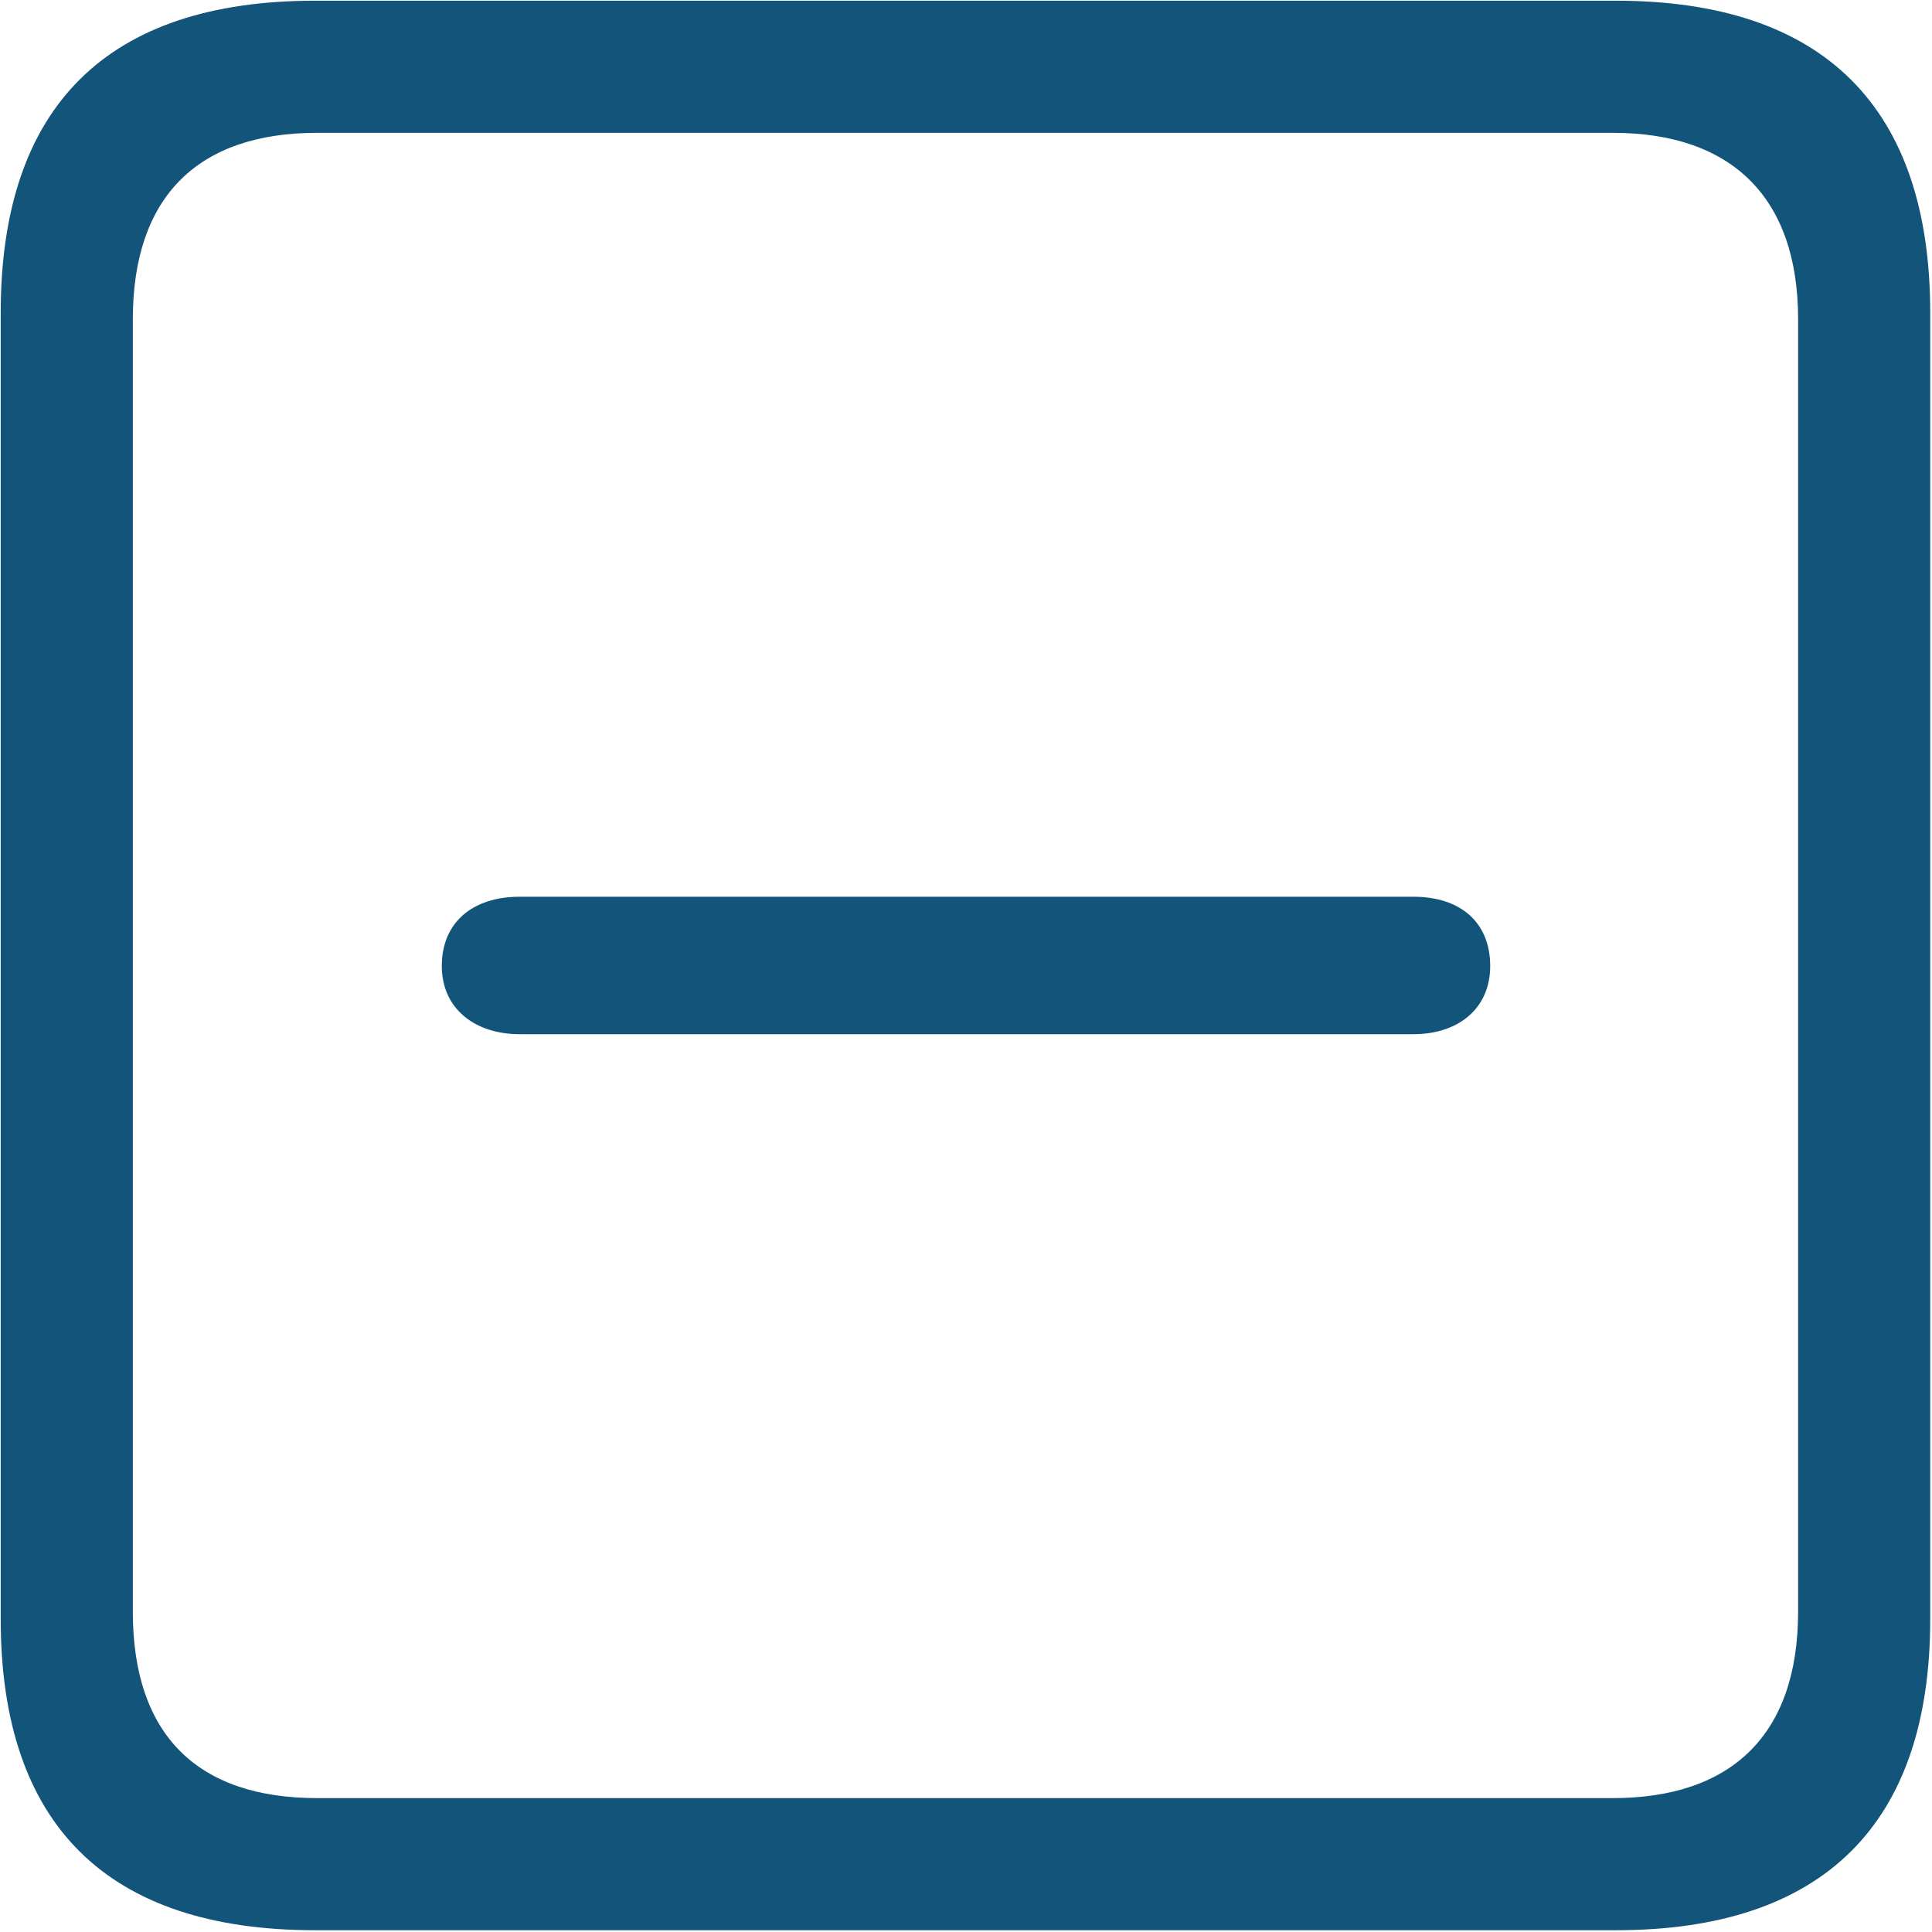
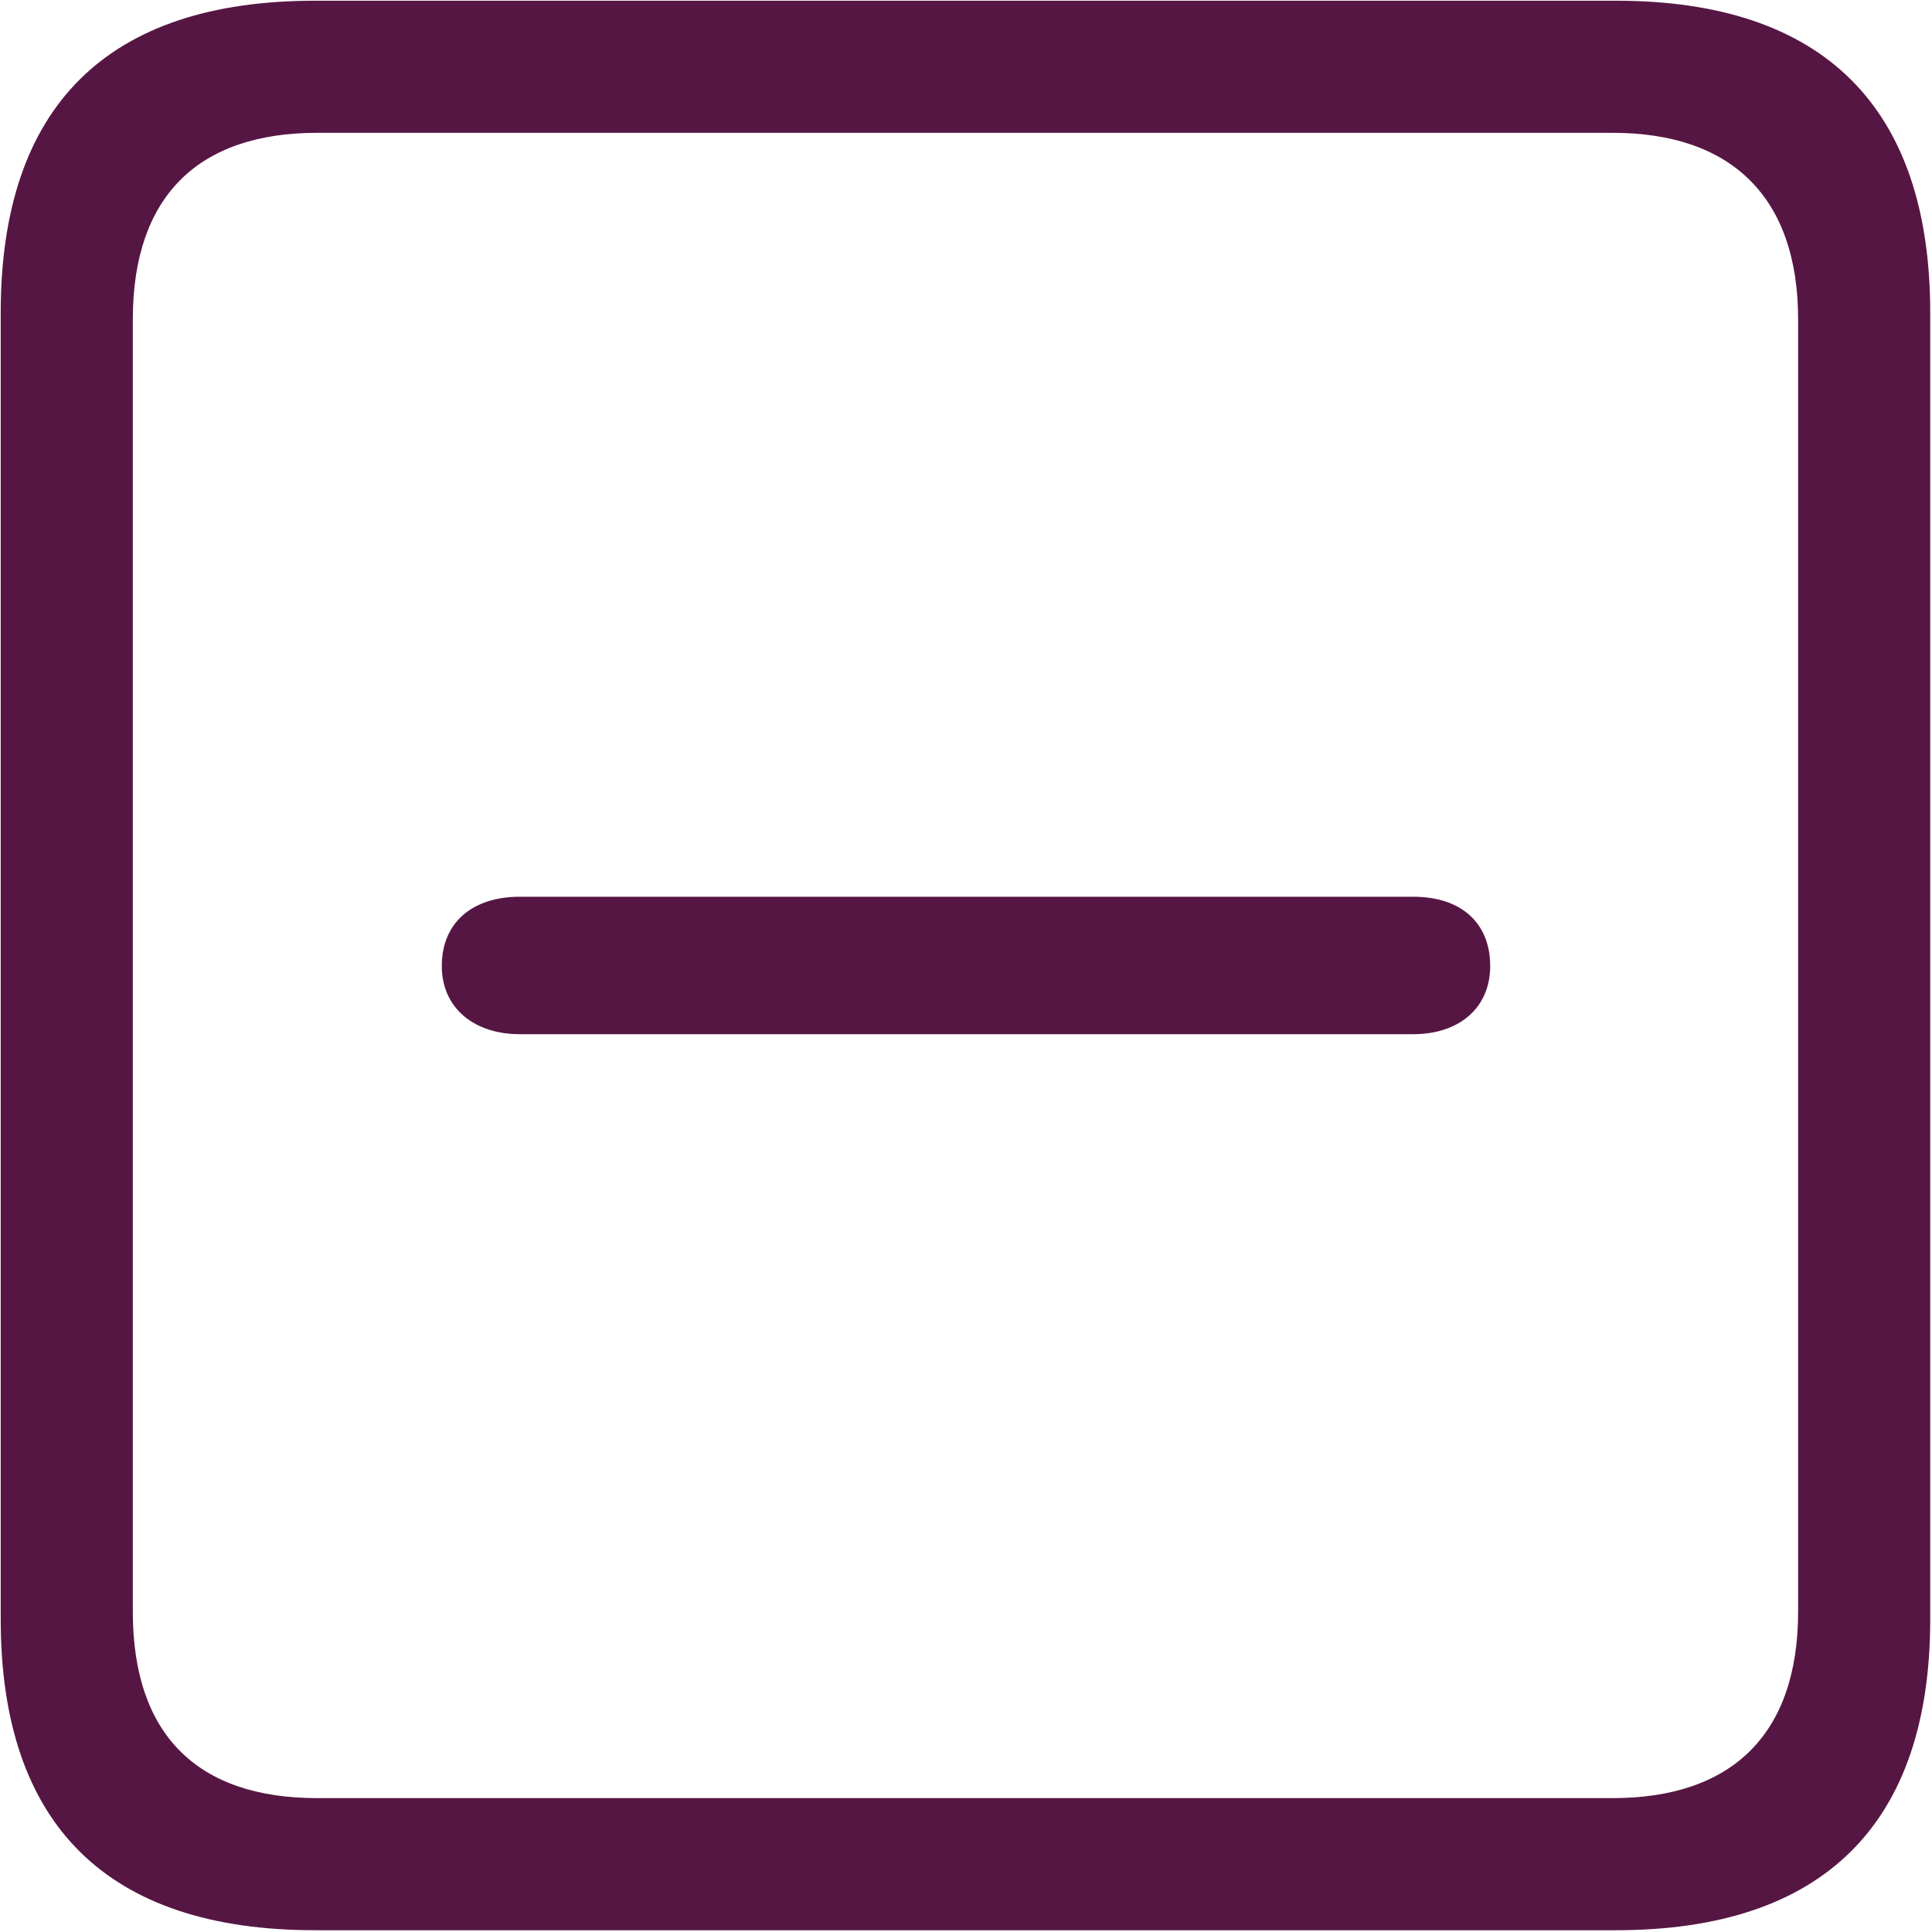
<svg xmlns="http://www.w3.org/2000/svg" width="340" height="340" viewBox="0 0 340 340" fill="none">
-   <path d="M55.438 339.688H284.375C320.938 339.688 339.688 320.938 339.688 284.938V55.062C339.688 18.875 320.938 0.125 284.375 0.125H55.438C18.875 0.125 0.125 18.688 0.125 55.062V284.938C0.125 321.125 18.875 339.688 55.438 339.688ZM55.812 316.438C34.812 316.438 23.375 305.375 23.375 283.625V56.188C23.375 34.625 34.812 23.375 55.812 23.375H283.812C304.625 23.375 316.438 34.625 316.438 56.188V283.625C316.438 305.375 304.625 316.438 283.812 316.438H55.812ZM91.438 182H248.75C256.625 182 262.25 177.5 262.25 170C262.25 162.312 257 157.812 248.75 157.812H91.438C83.188 157.812 77.75 162.312 77.75 170C77.75 177.5 83.562 182 91.438 182Z" fill="#13547a" />
+   <path d="M55.438 339.688H284.375C320.938 339.688 339.688 320.938 339.688 284.938V55.062C339.688 18.875 320.938 0.125 284.375 0.125H55.438C18.875 0.125 0.125 18.688 0.125 55.062V284.938C0.125 321.125 18.875 339.688 55.438 339.688ZM55.812 316.438C34.812 316.438 23.375 305.375 23.375 283.625V56.188C23.375 34.625 34.812 23.375 55.812 23.375H283.812C304.625 23.375 316.438 34.625 316.438 56.188V283.625C316.438 305.375 304.625 316.438 283.812 316.438H55.812ZM91.438 182H248.75C256.625 182 262.25 177.5 262.25 170C262.25 162.312 257 157.812 248.75 157.812H91.438C83.188 157.812 77.75 162.312 77.75 170C77.75 177.5 83.562 182 91.438 182Z" fill="#561643" />
</svg>
